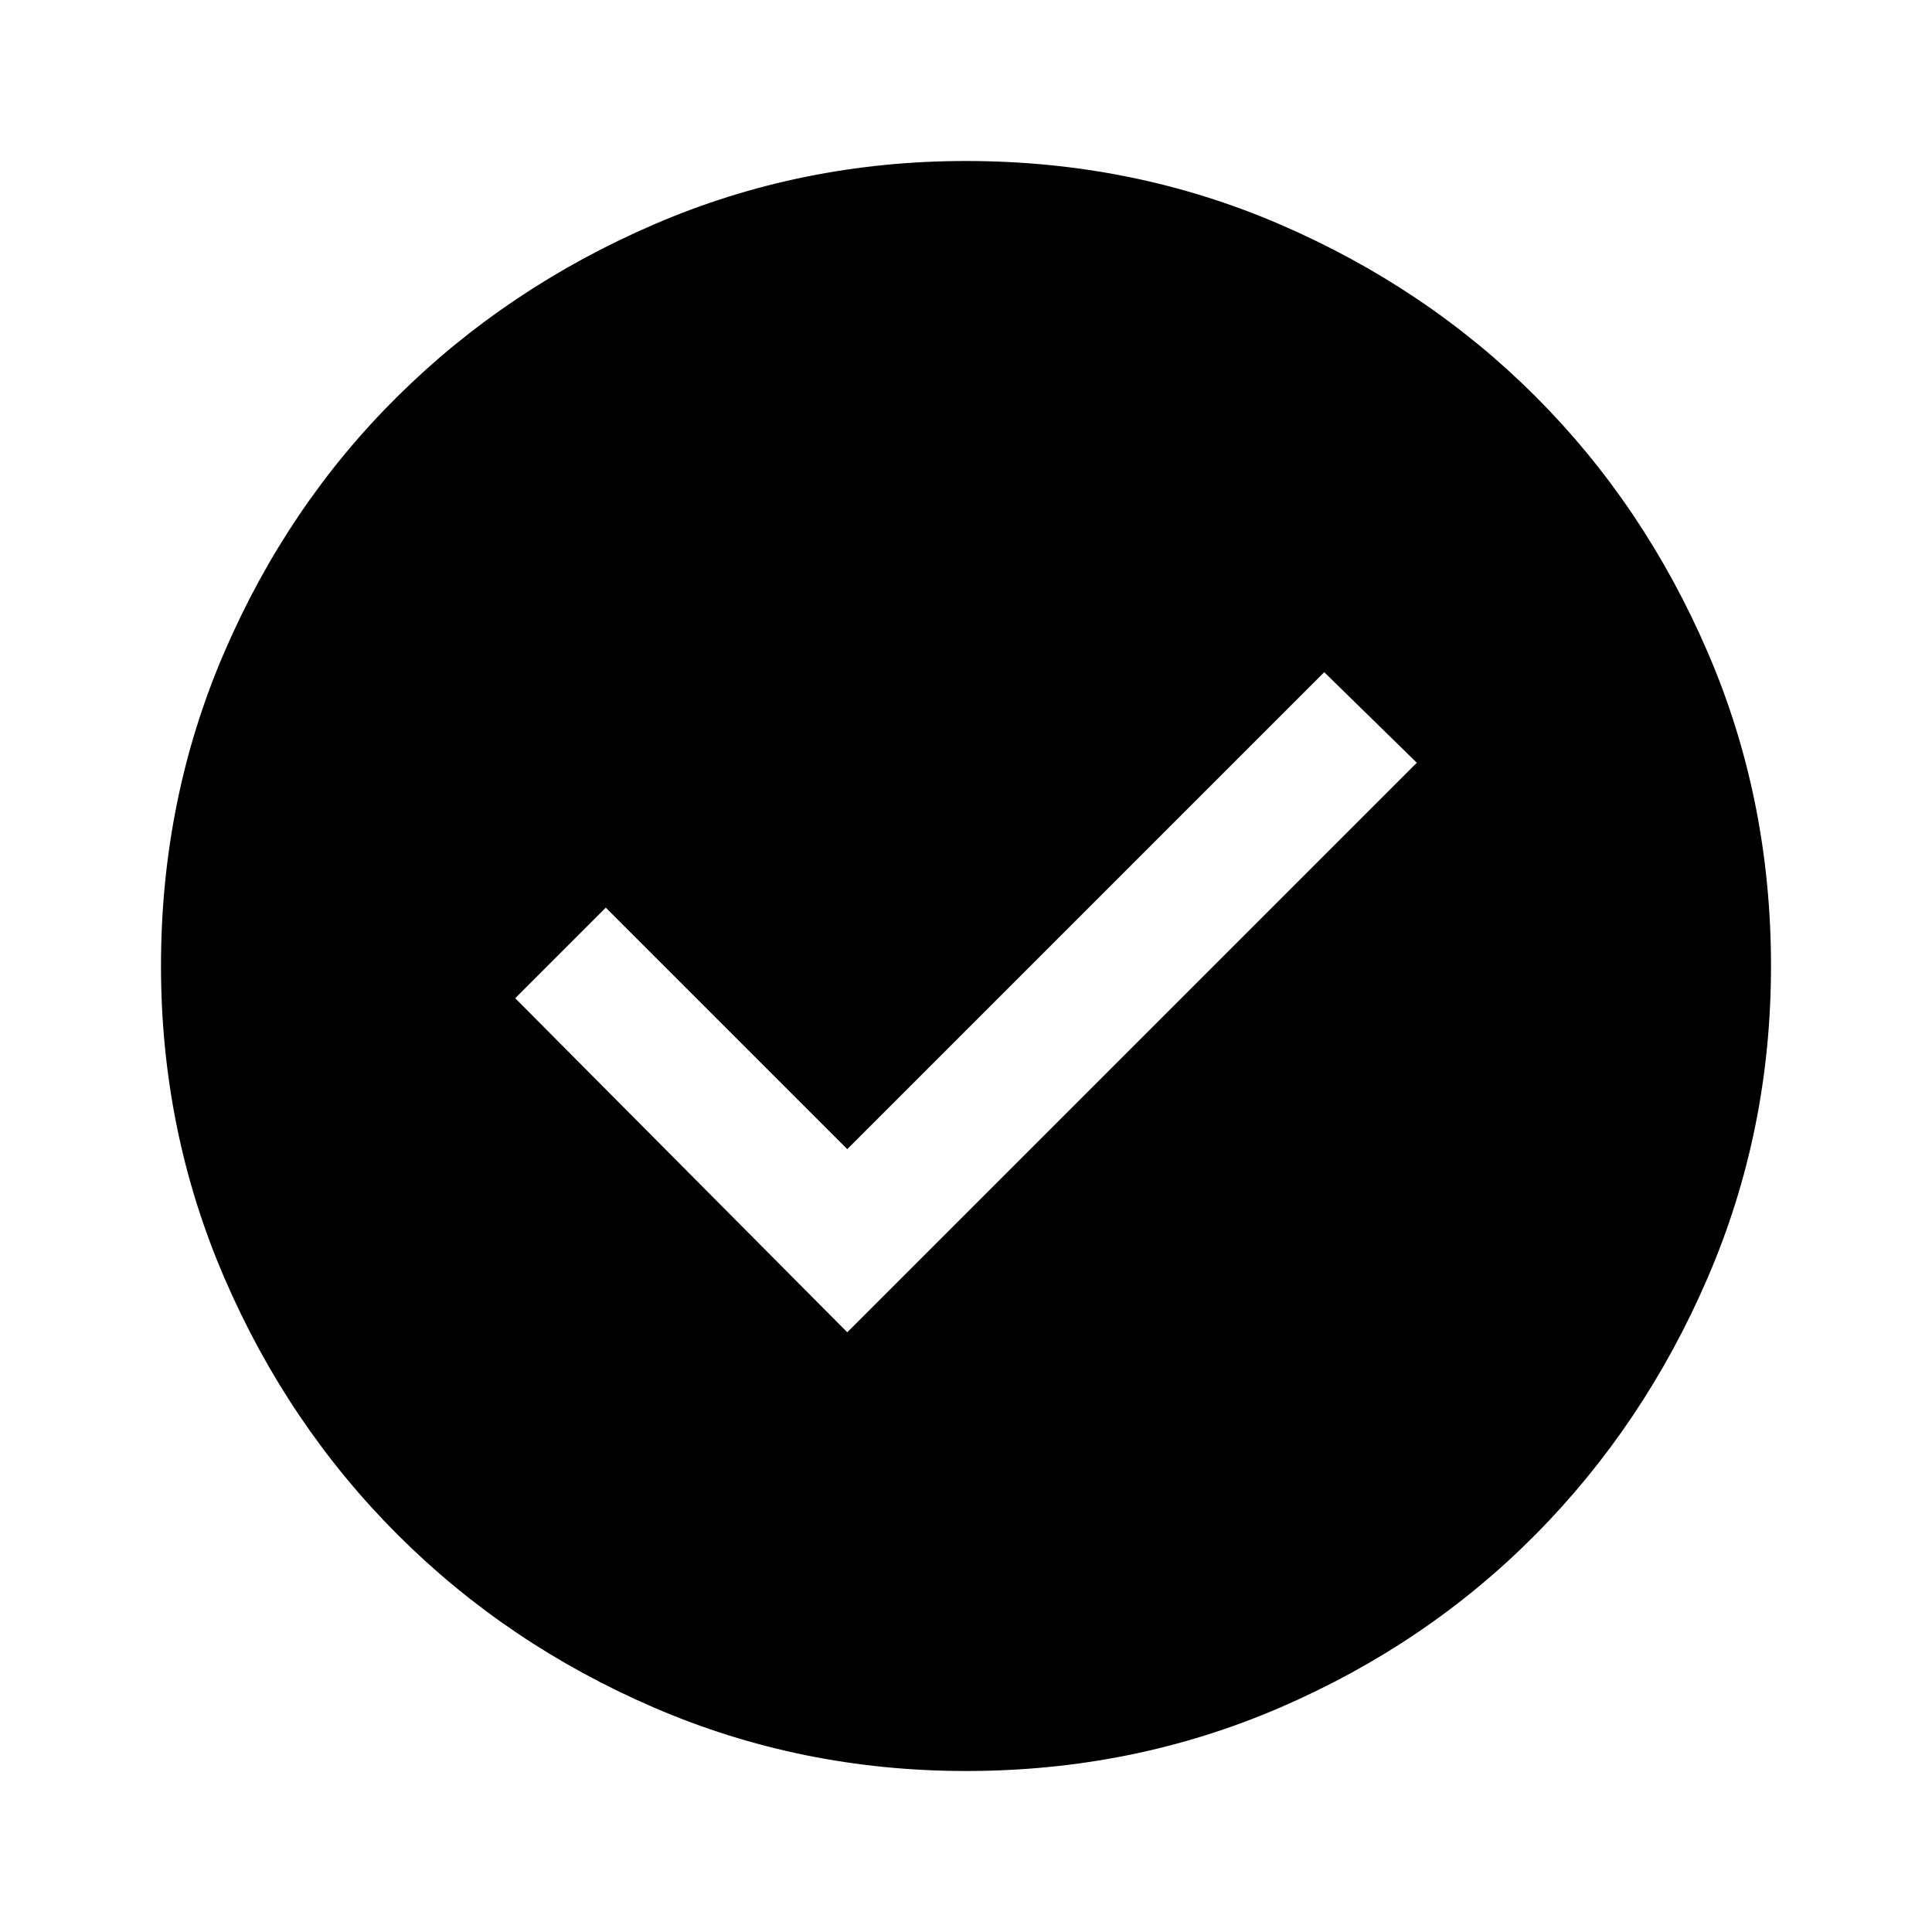
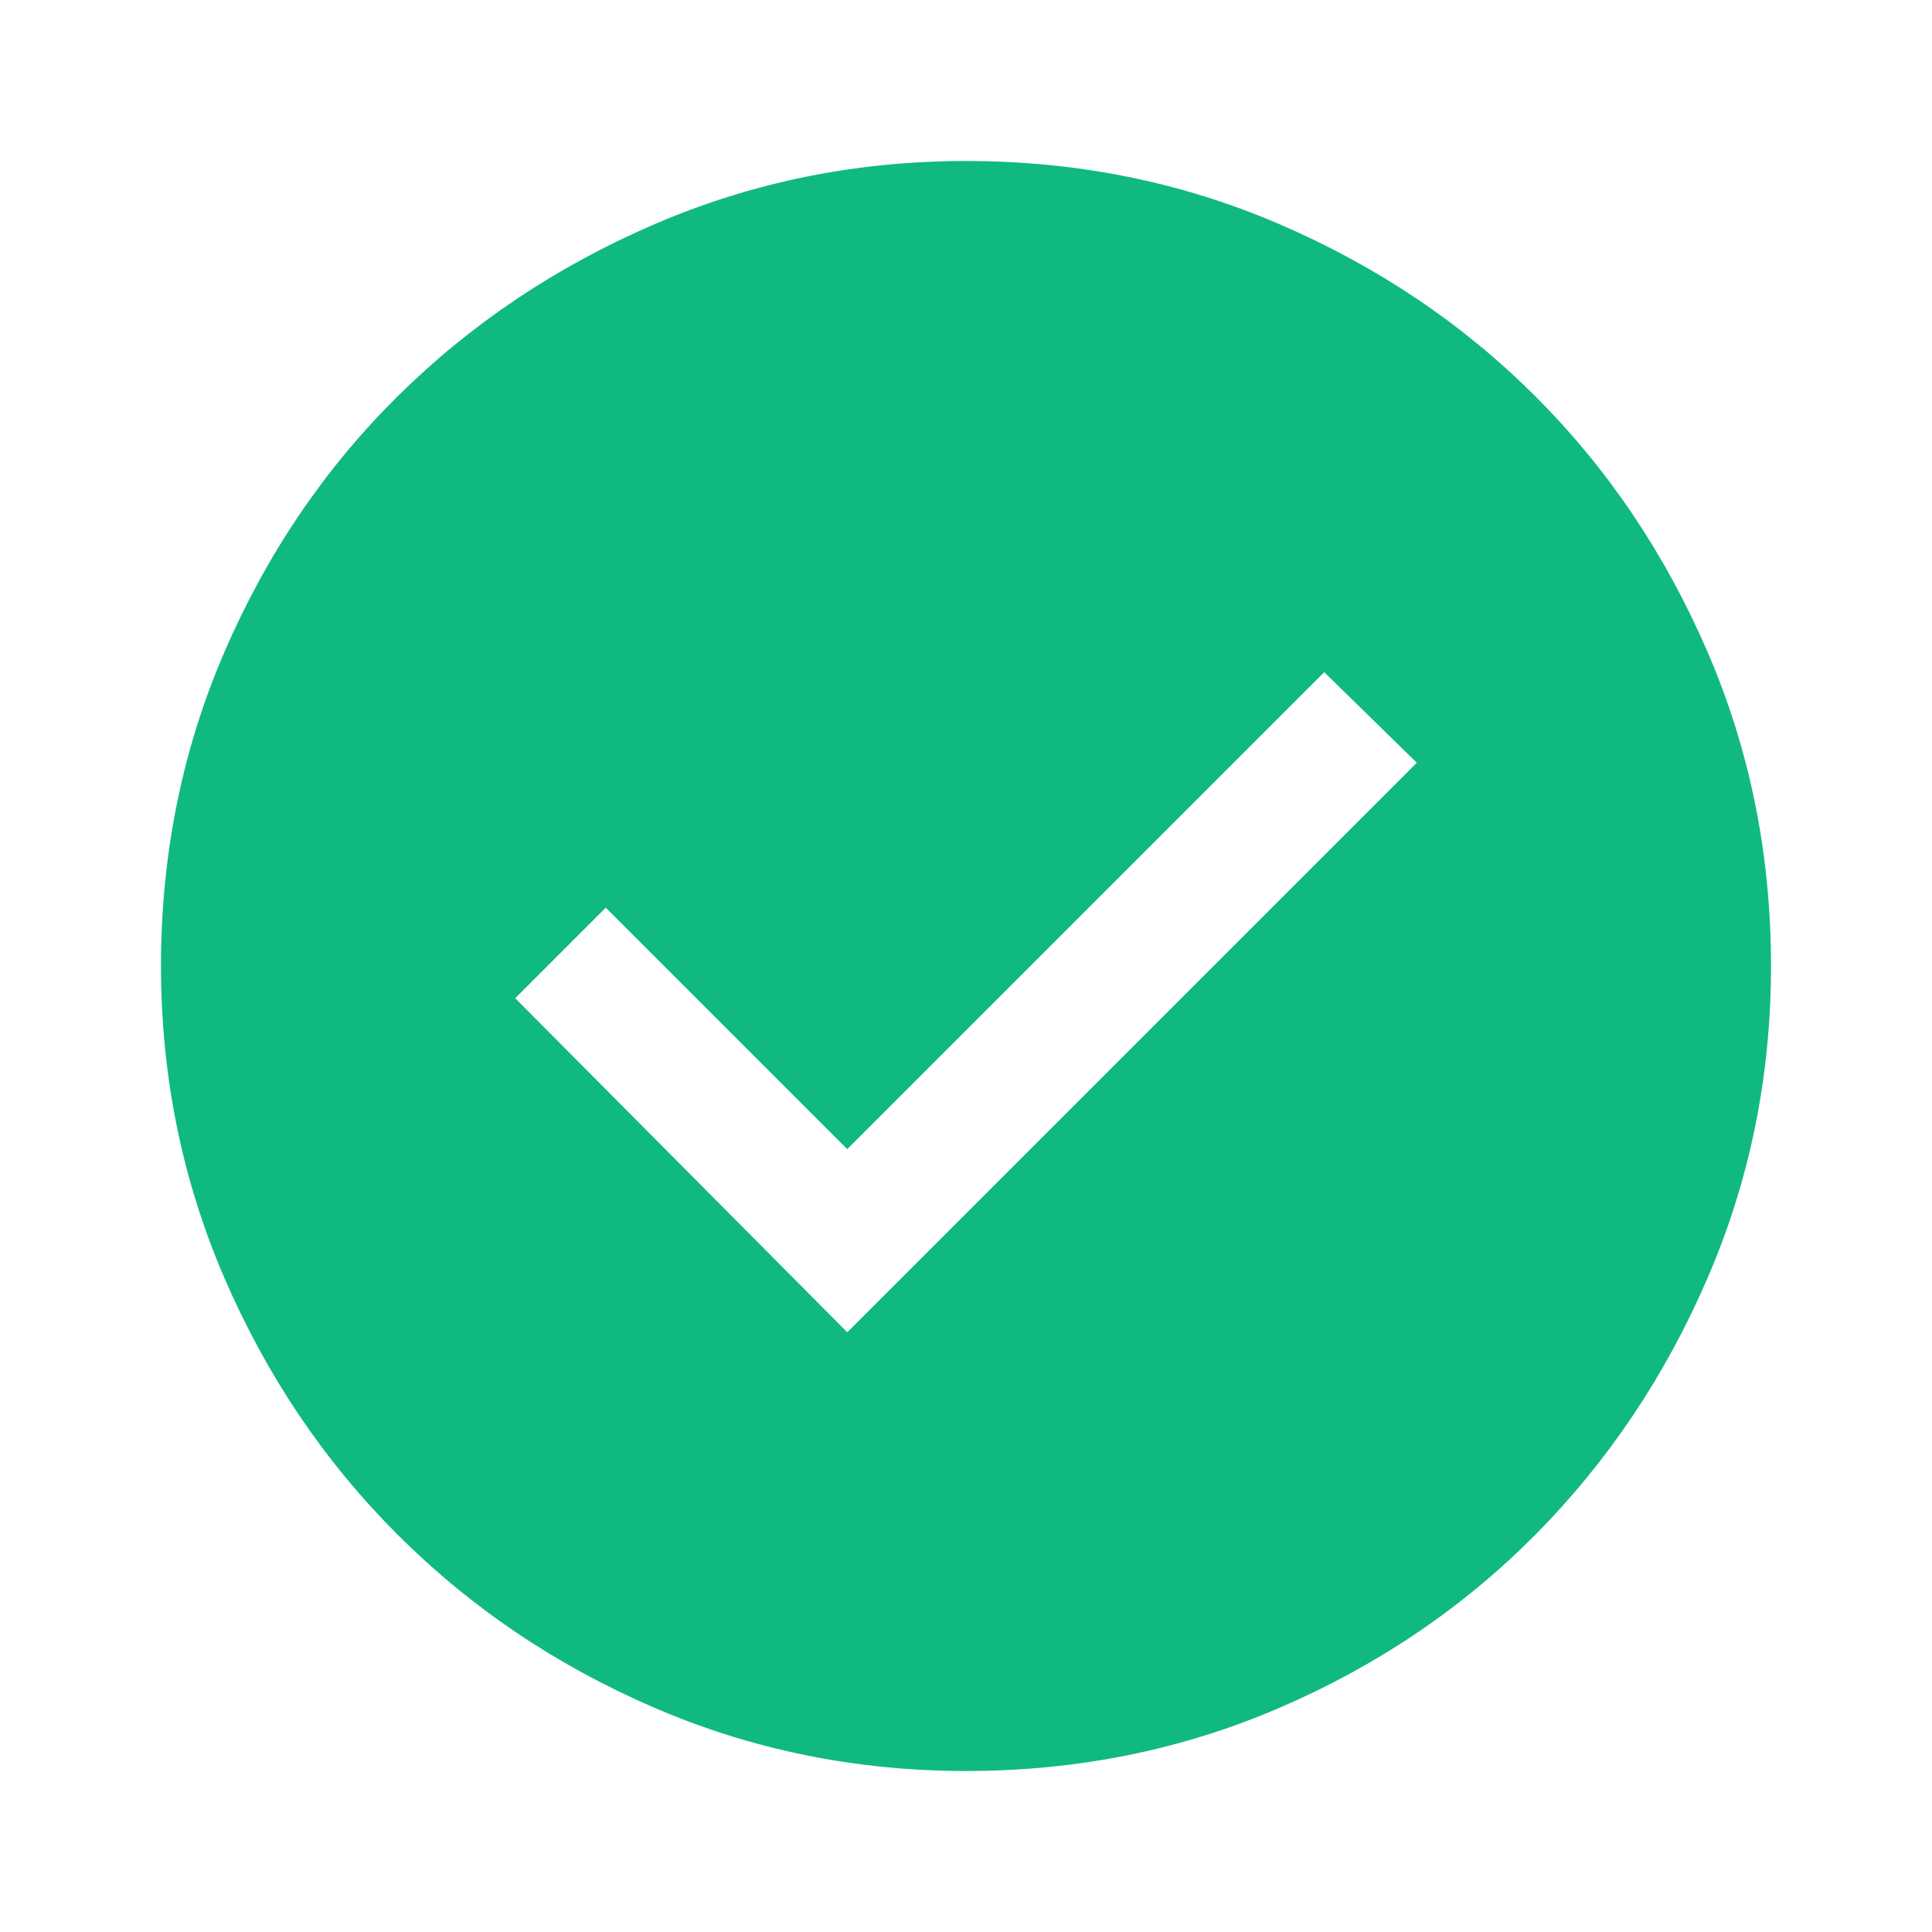
<svg xmlns="http://www.w3.org/2000/svg" height="48" width="48">
-   <path d="M21.05 33.1 35.2 18.95l-2.3-2.25-11.85 11.85-6-6-2.25 2.25ZM24 44q-4.1 0-7.75-1.575-3.65-1.575-6.375-4.3-2.725-2.725-4.3-6.375Q4 28.1 4 24q0-4.15 1.575-7.8 1.575-3.65 4.3-6.35 2.725-2.7 6.375-4.275Q19.9 4 24 4q4.15 0 7.8 1.575 3.65 1.575 6.35 4.275 2.7 2.7 4.275 6.35Q44 19.85 44 24q0 4.1-1.575 7.75-1.575 3.65-4.275 6.375t-6.35 4.3Q28.15 44 24 44Z" />
+   <path fill="#10b981" d="M21.05 33.1 35.2 18.95l-2.3-2.25-11.85 11.85-6-6-2.25 2.25ZM24 44q-4.1 0-7.75-1.575-3.65-1.575-6.375-4.3-2.725-2.725-4.3-6.375Q4 28.1 4 24q0-4.15 1.575-7.8 1.575-3.65 4.3-6.35 2.725-2.7 6.375-4.275Q19.9 4 24 4q4.15 0 7.8 1.575 3.65 1.575 6.35 4.275 2.7 2.7 4.275 6.35Q44 19.85 44 24q0 4.1-1.575 7.75-1.575 3.65-4.275 6.375t-6.35 4.3Q28.15 44 24 44Z" />
</svg>
